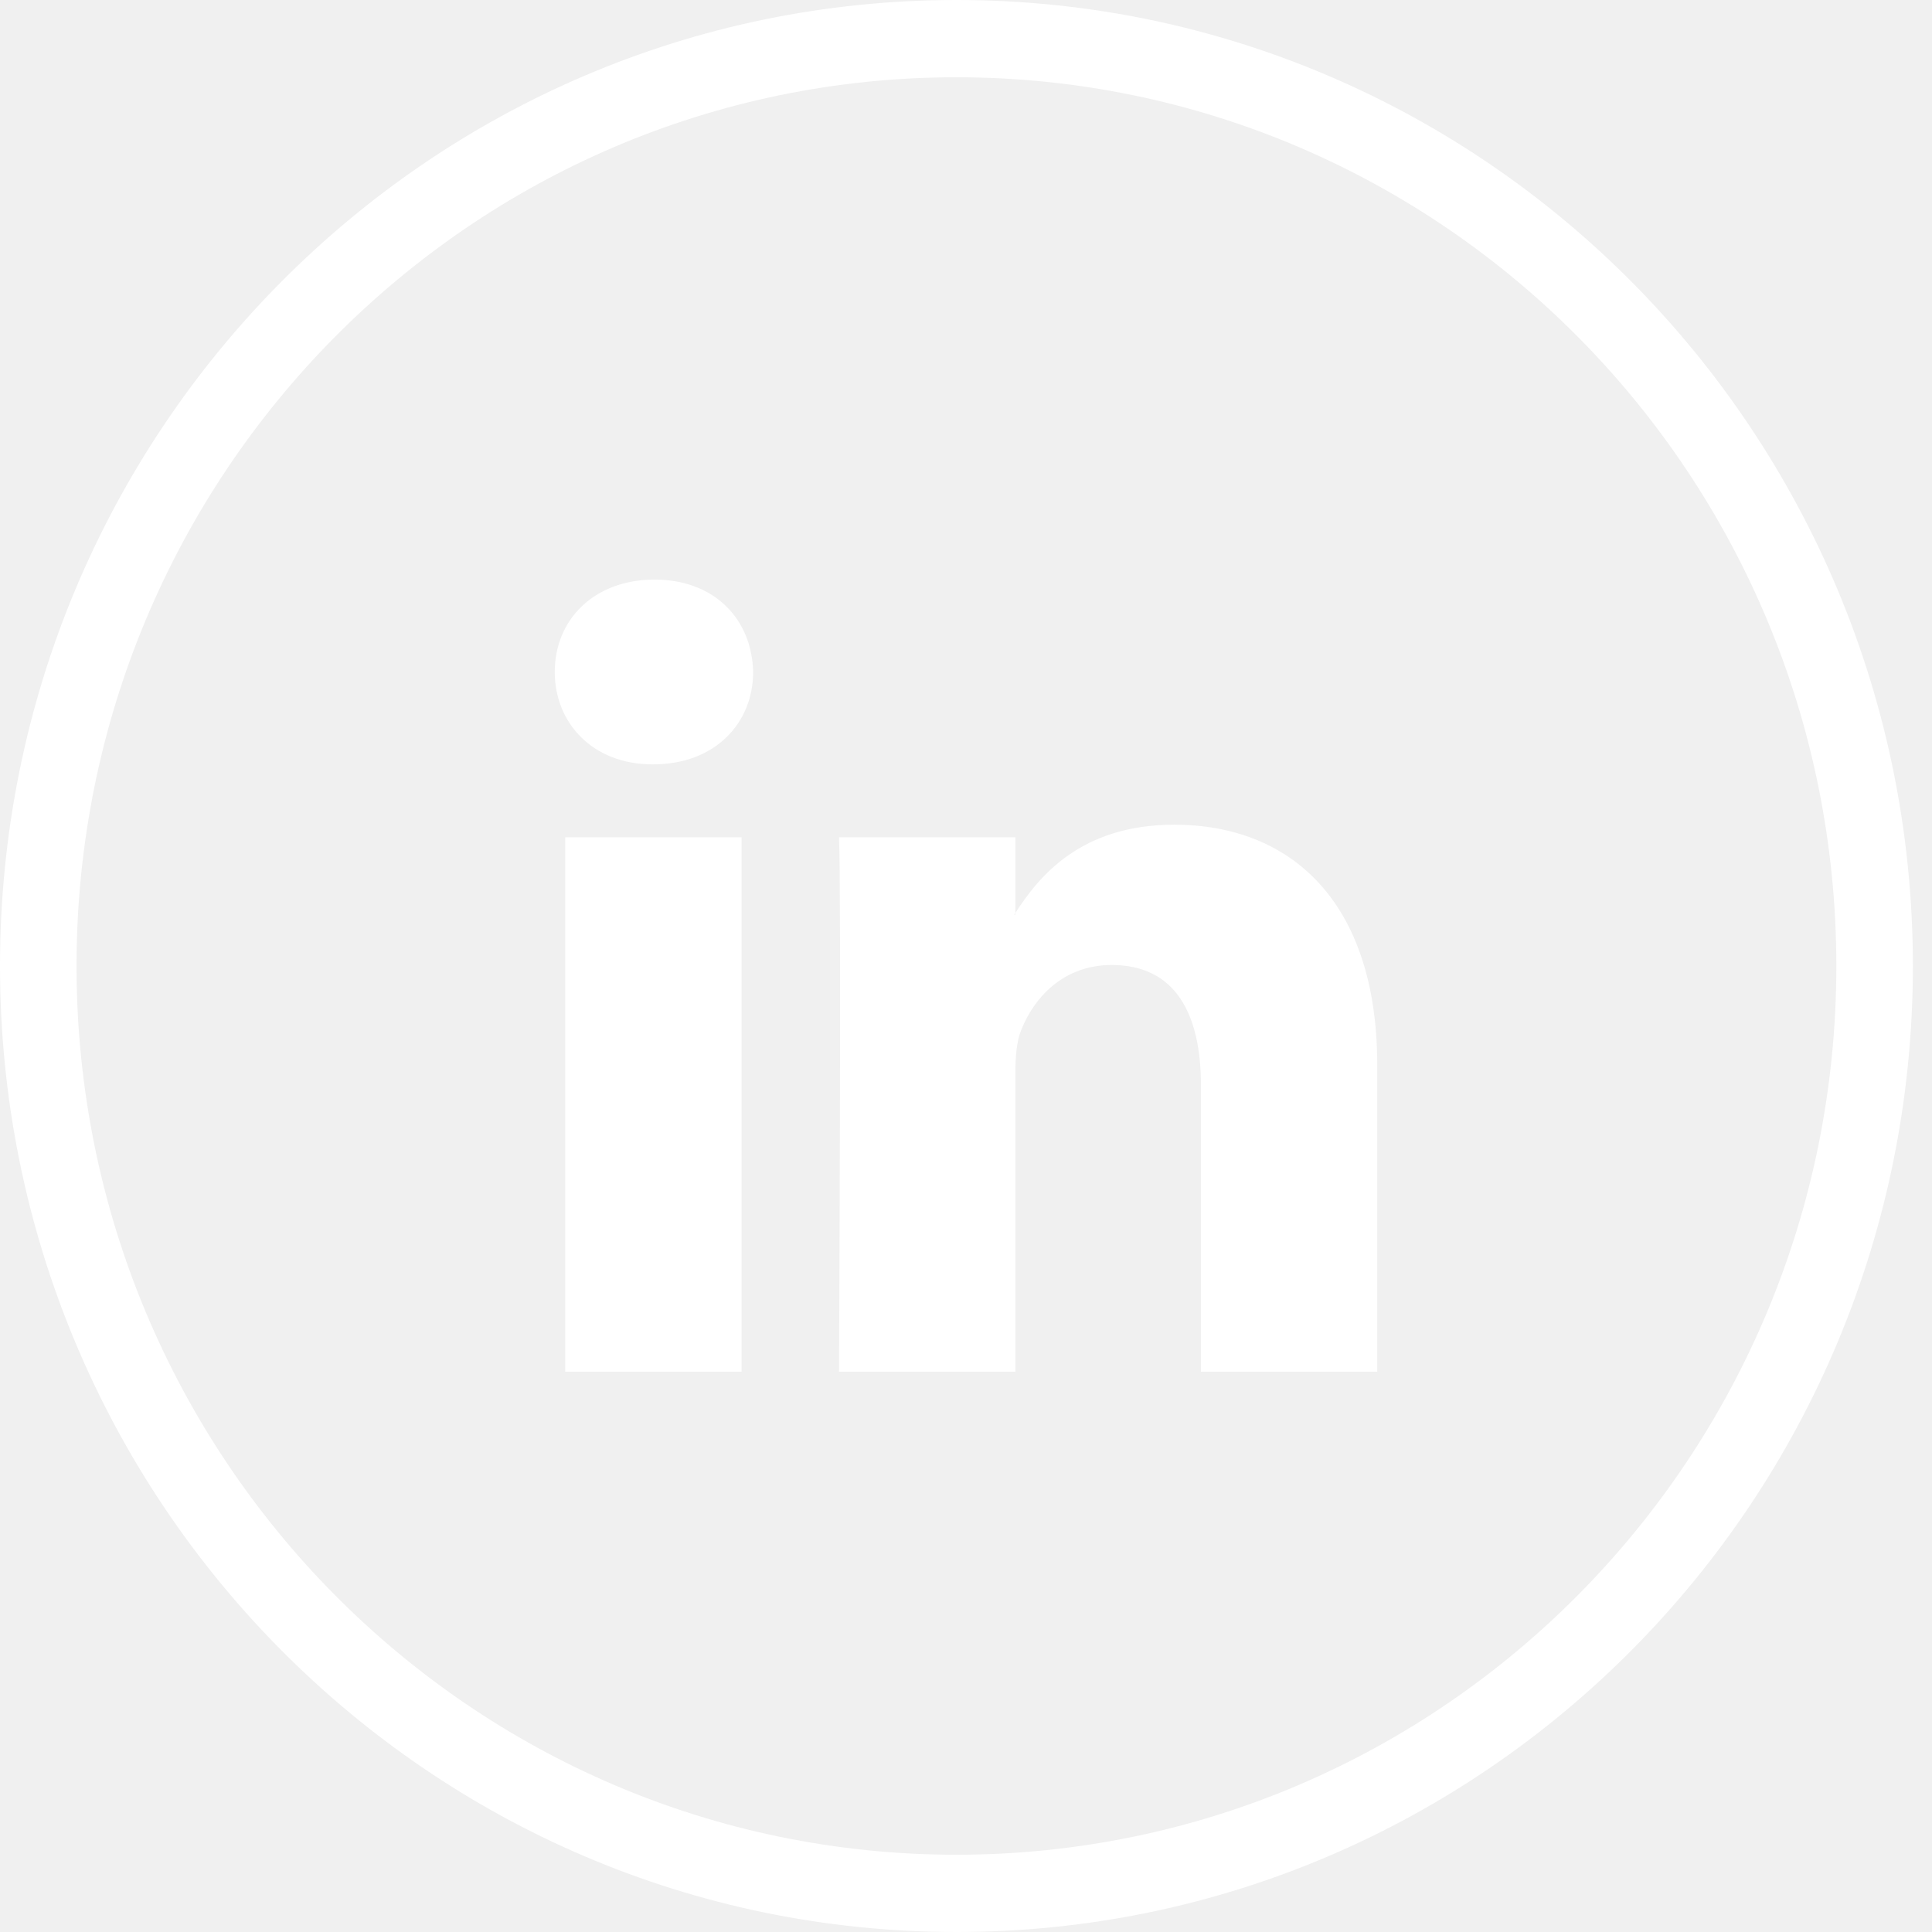
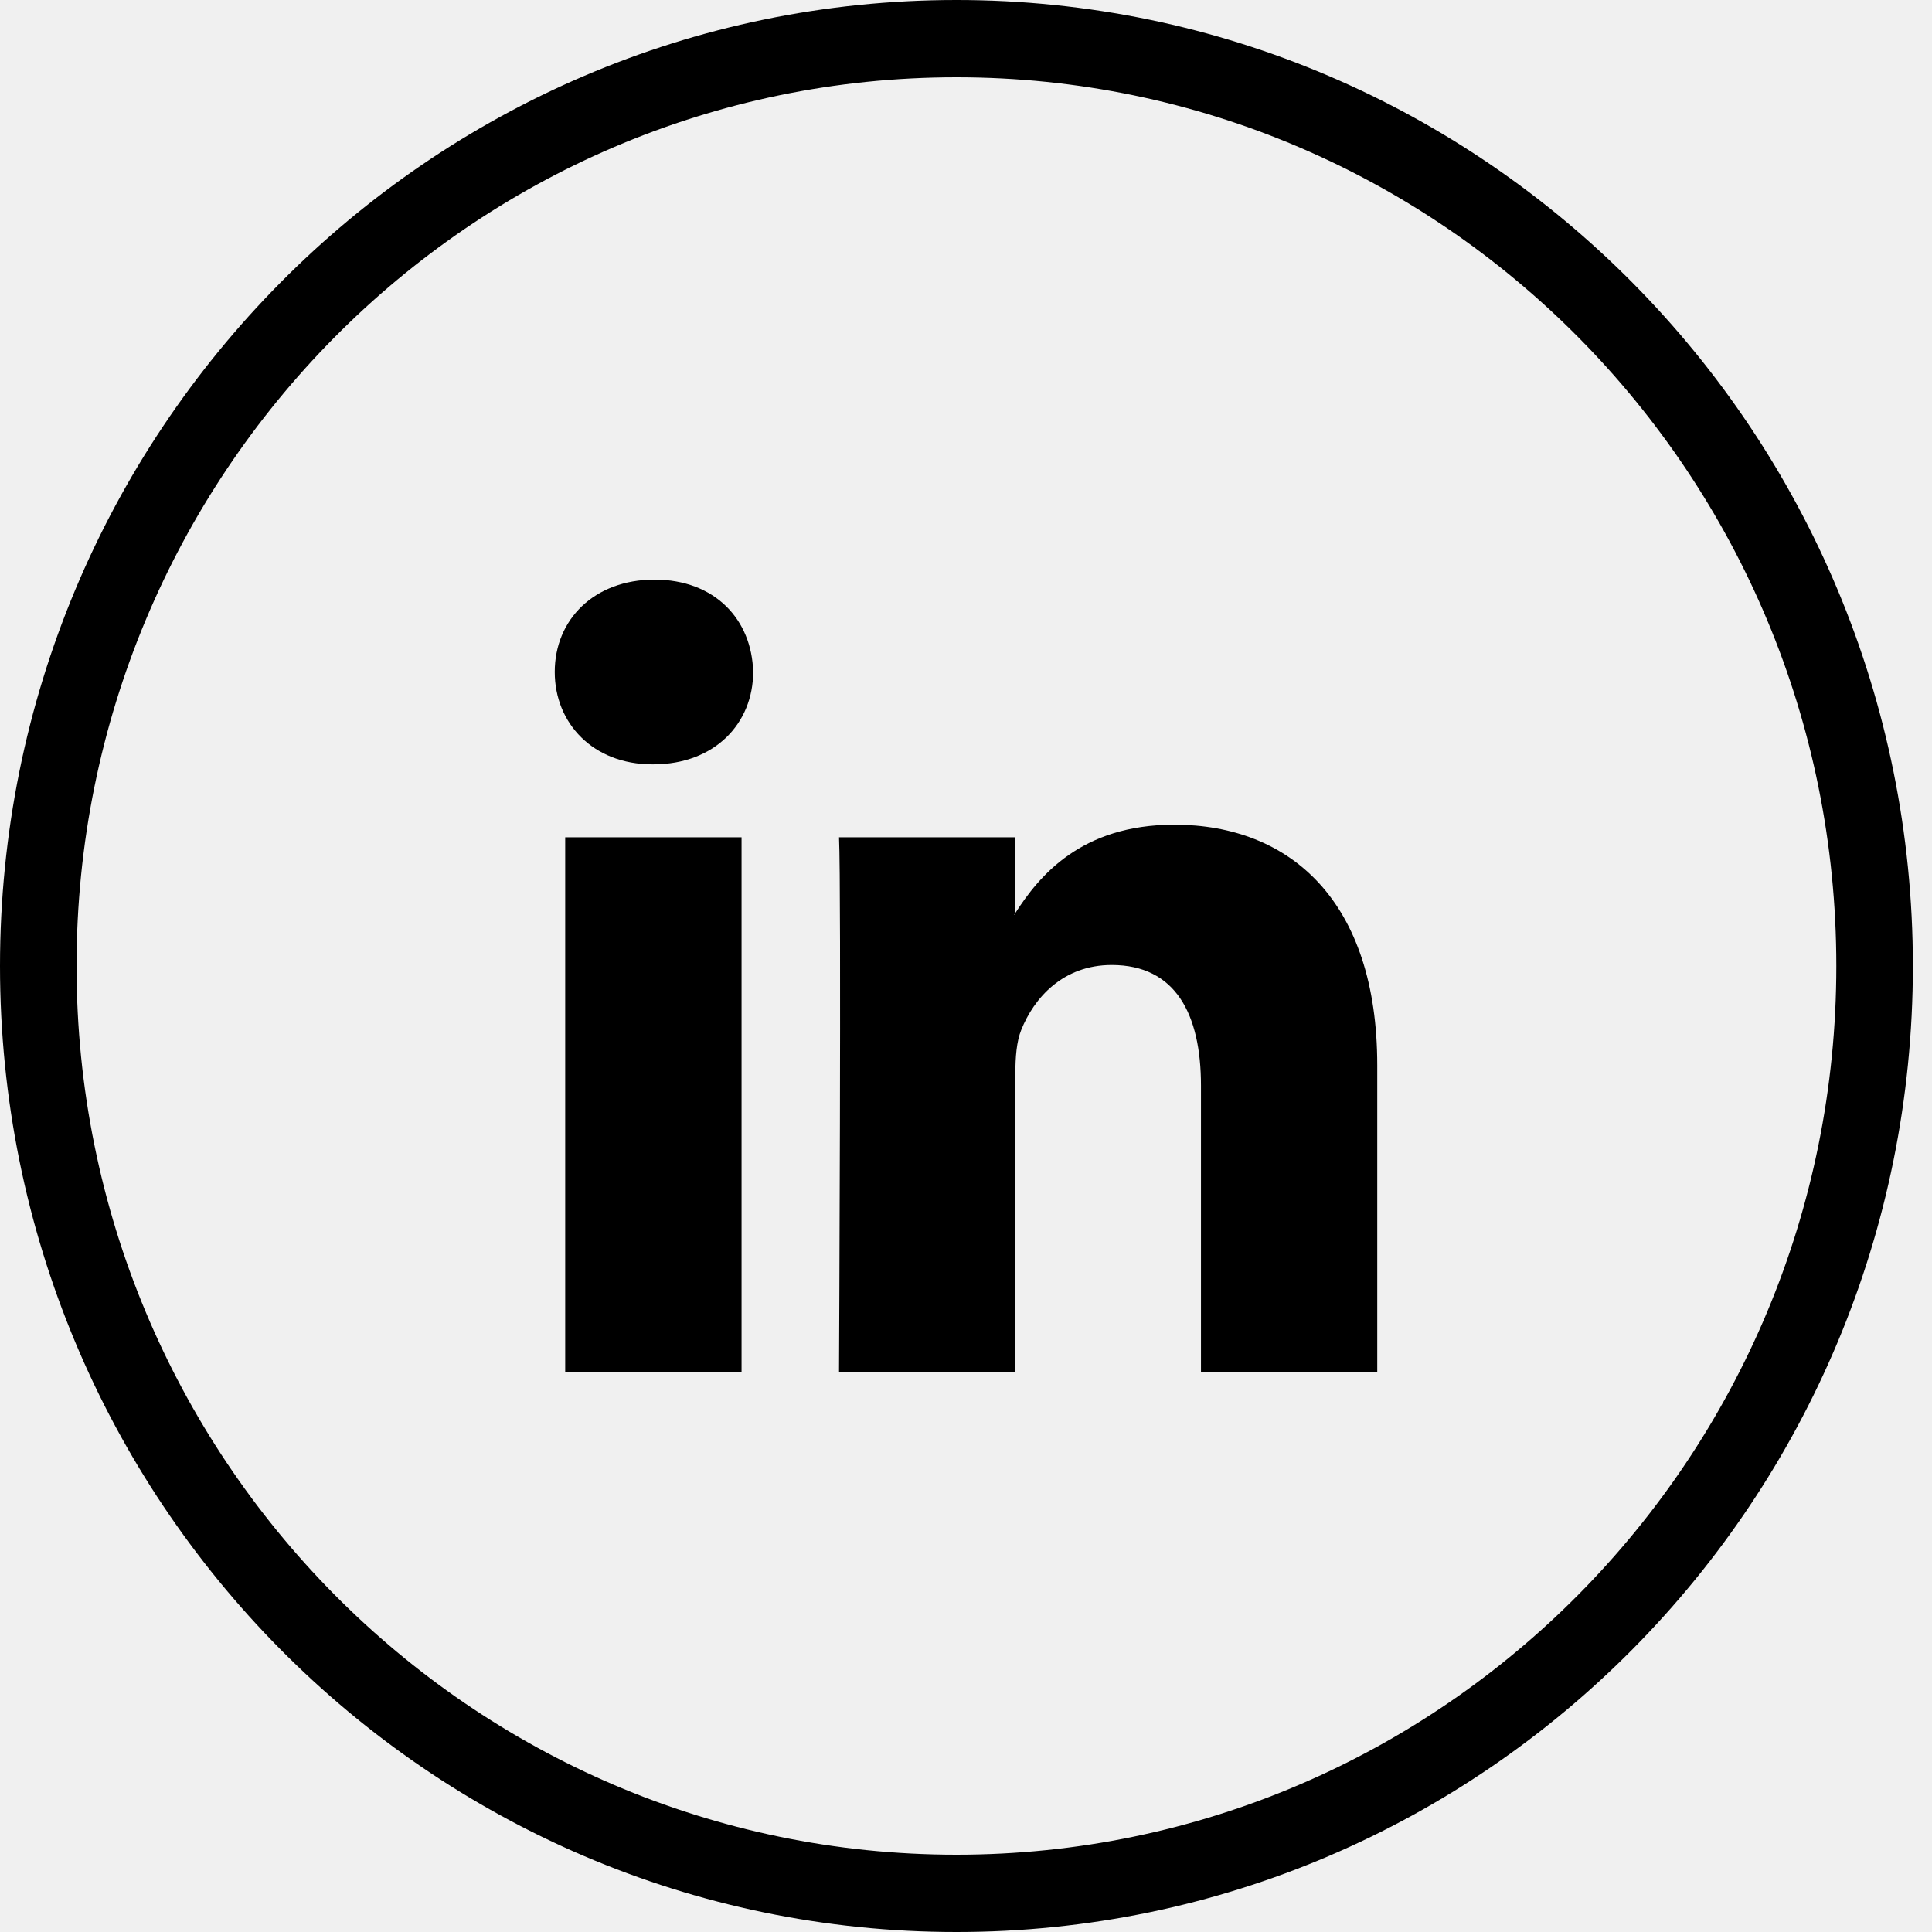
<svg xmlns="http://www.w3.org/2000/svg" width="29" height="29" viewBox="0 0 29 29" fill="none">
-   <path d="M20.673 15.99V20.59H18.027V16.297C18.027 15.22 17.645 14.485 16.687 14.485C15.956 14.485 15.52 14.98 15.329 15.46C15.259 15.632 15.241 15.87 15.241 16.109V20.59H12.594C12.594 20.59 12.63 13.321 12.594 12.568H15.241V13.704L15.223 13.73H15.241V13.704C15.593 13.157 16.22 12.379 17.626 12.379C19.367 12.379 20.673 13.526 20.673 15.99ZM9.824 8.7C8.919 8.7 8.327 9.3 8.327 10.086C8.327 10.857 8.902 11.473 9.79 11.473H9.807C10.731 11.473 11.305 10.856 11.305 10.086C11.287 9.3 10.731 8.7 9.824 8.7ZM8.484 20.59H11.131V12.568H8.484V20.59Z" fill="white" />
-   <path d="M27.564 14.5C27.564 7.133 21.651 1.16 14.356 1.16C7.062 1.16 1.149 7.133 1.149 14.5C1.149 21.867 7.062 27.84 14.356 27.84V29C6.428 29 0 22.508 0 14.5C0 6.492 6.428 0 14.356 0C22.285 0 28.713 6.492 28.713 14.5C28.713 22.508 22.285 29 14.356 29V27.84C21.651 27.84 27.564 21.867 27.564 14.5Z" fill="white" />
+   <path d="M20.673 15.99V20.59H18.027V16.297C18.027 15.22 17.645 14.485 16.687 14.485C15.956 14.485 15.52 14.98 15.329 15.46C15.259 15.632 15.241 15.87 15.241 16.109V20.59H12.594C12.594 20.59 12.63 13.321 12.594 12.568H15.241V13.704L15.223 13.73H15.241V13.704C15.593 13.157 16.22 12.379 17.626 12.379C19.367 12.379 20.673 13.526 20.673 15.99ZM9.824 8.7C8.919 8.7 8.327 9.3 8.327 10.086C8.327 10.857 8.902 11.473 9.79 11.473H9.807C10.731 11.473 11.305 10.856 11.305 10.086C11.287 9.3 10.731 8.7 9.824 8.7ZM8.484 20.59H11.131V12.568H8.484V20.59Z" fill="currentColor" />
+   <path d="M27.564 14.5C27.564 7.133 21.651 1.16 14.356 1.16C7.062 1.16 1.149 7.133 1.149 14.5C1.149 21.867 7.062 27.84 14.356 27.84V29C6.428 29 0 22.508 0 14.5C0 6.492 6.428 0 14.356 0C22.285 0 28.713 6.492 28.713 14.5C28.713 22.508 22.285 29 14.356 29V27.84C21.651 27.84 27.564 21.867 27.564 14.5Z" fill="currentColor" />
</svg>
